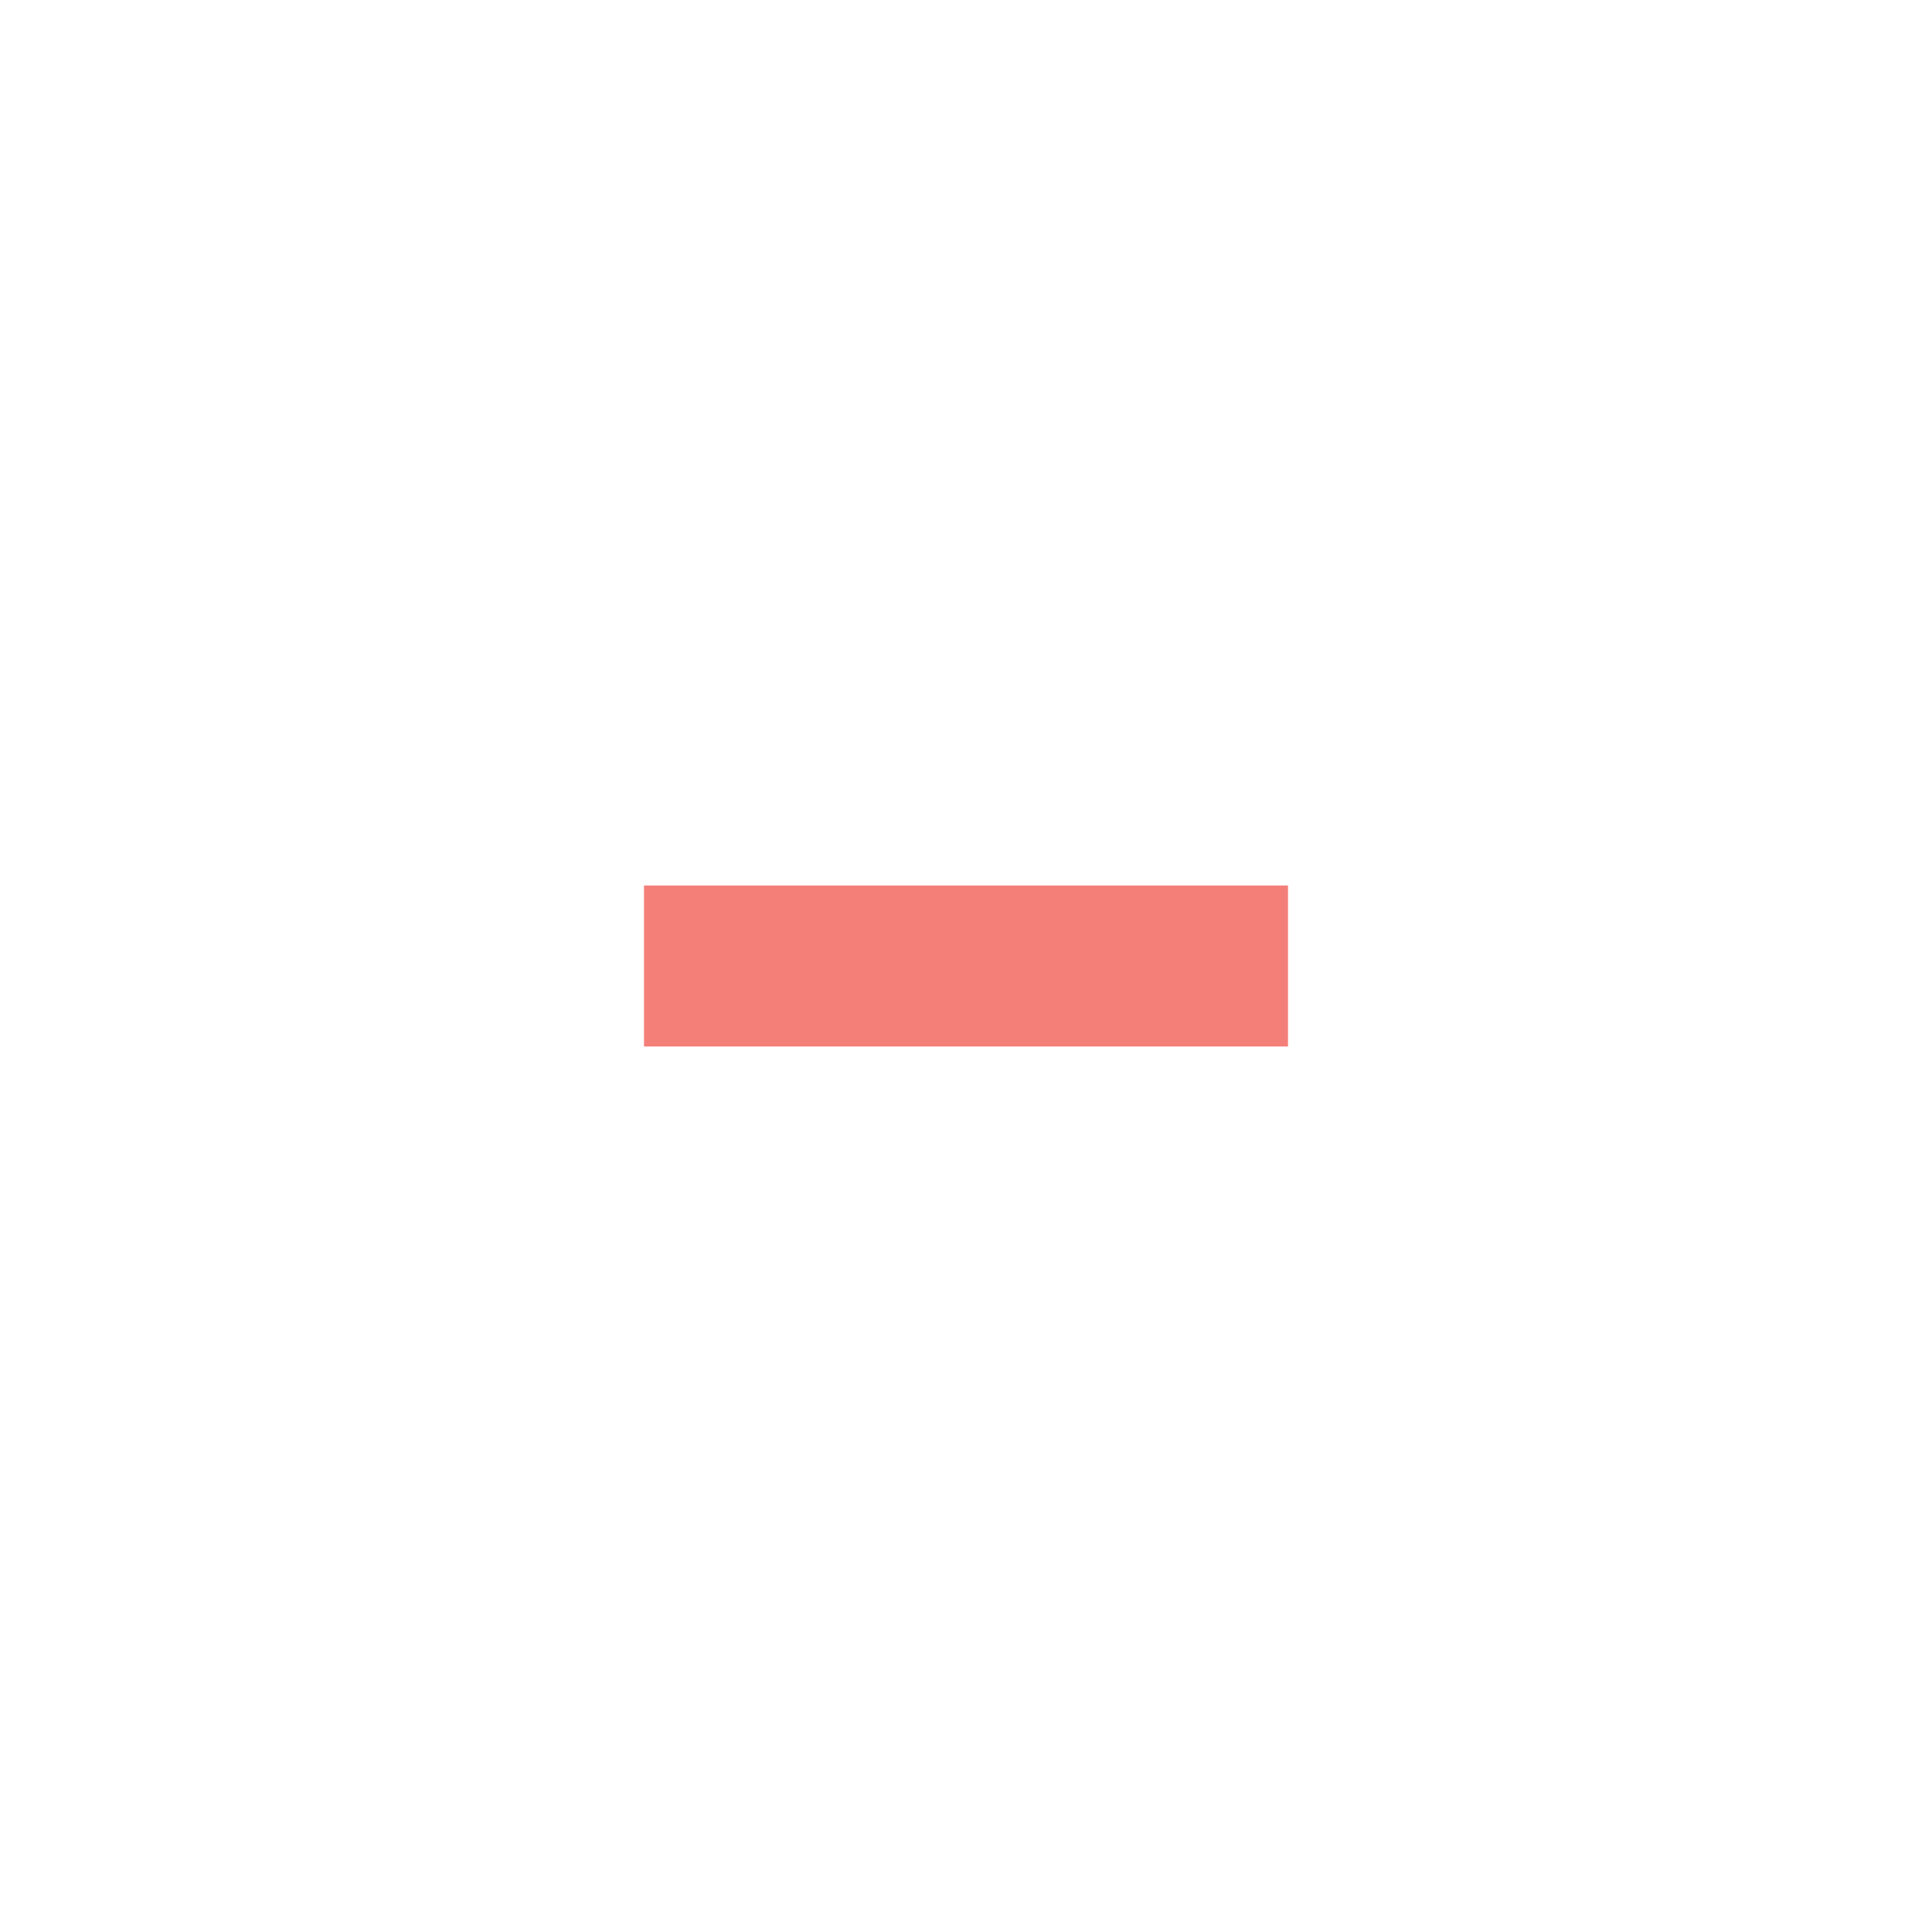
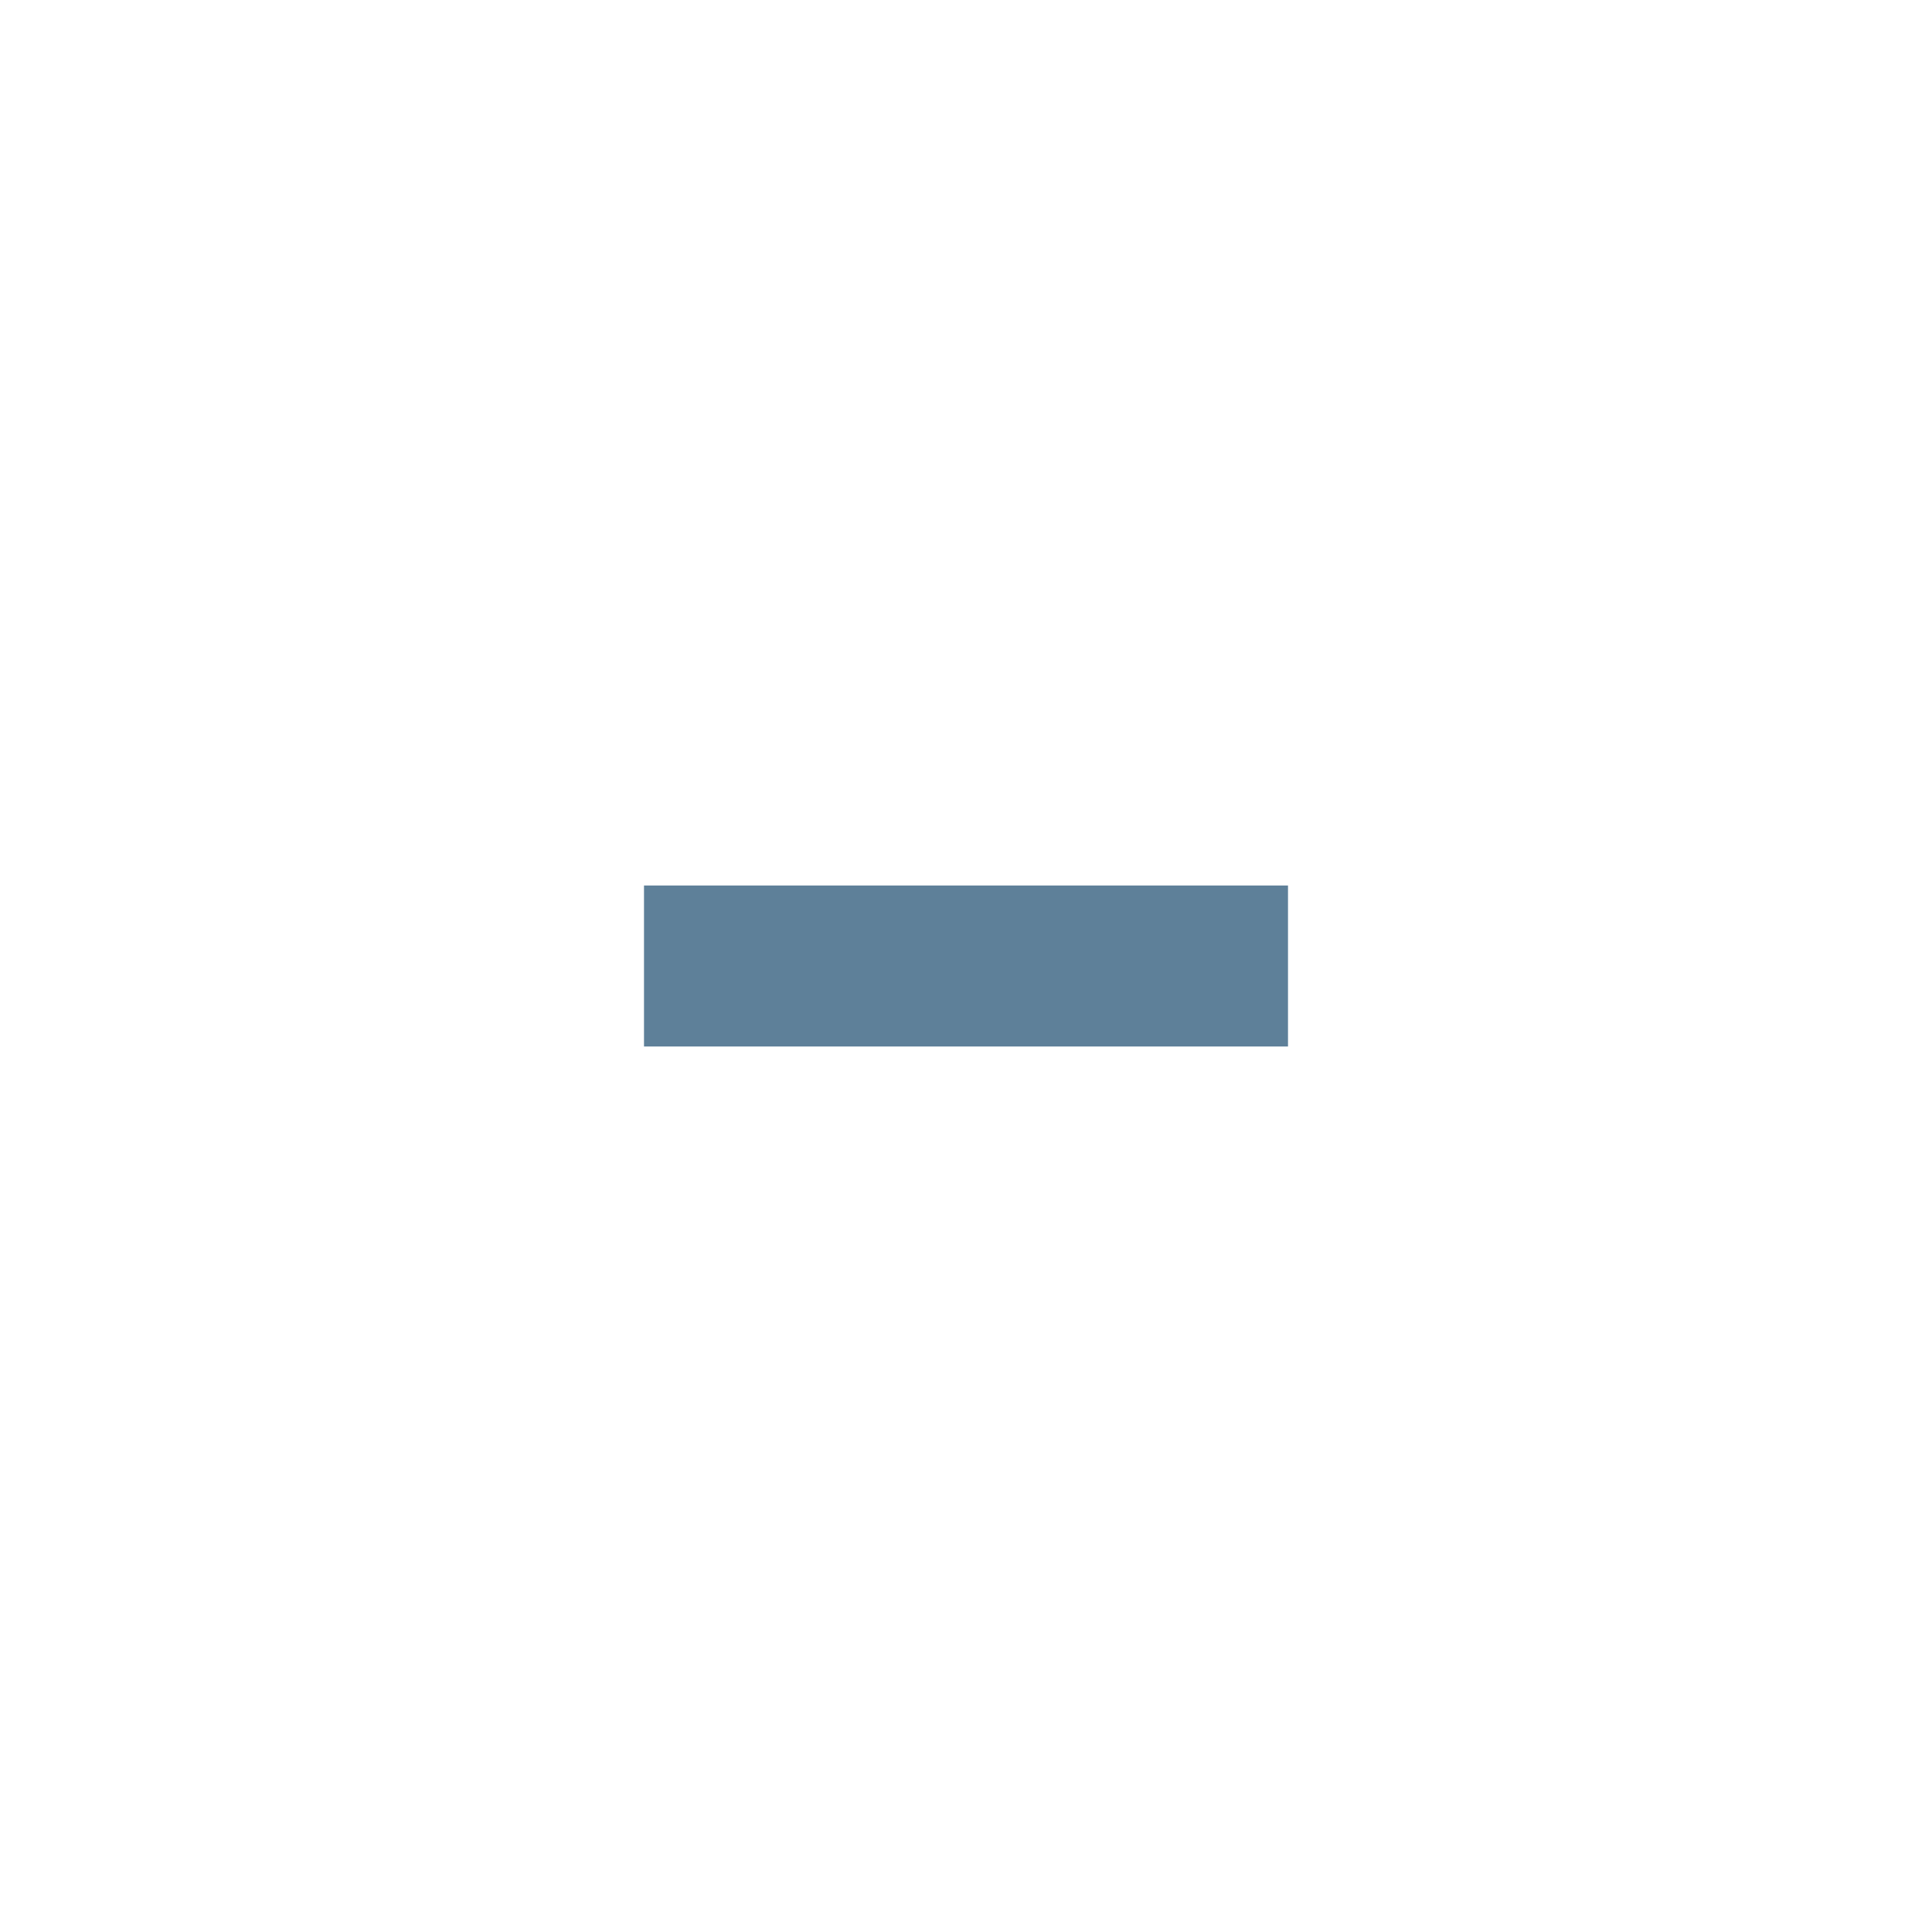
<svg xmlns="http://www.w3.org/2000/svg" version="1.1" x="0px" y="0px" width="24px" height="24px" viewBox="0 0 24 24" xml:space="preserve">
-   <rect x="8" y="11" fill="#f0544c" opacity="0.75" width="8" height="2" />
+   <rect x="8" y="11" fill="#285577" opacity="0.75" width="8" height="2" />
</svg>
